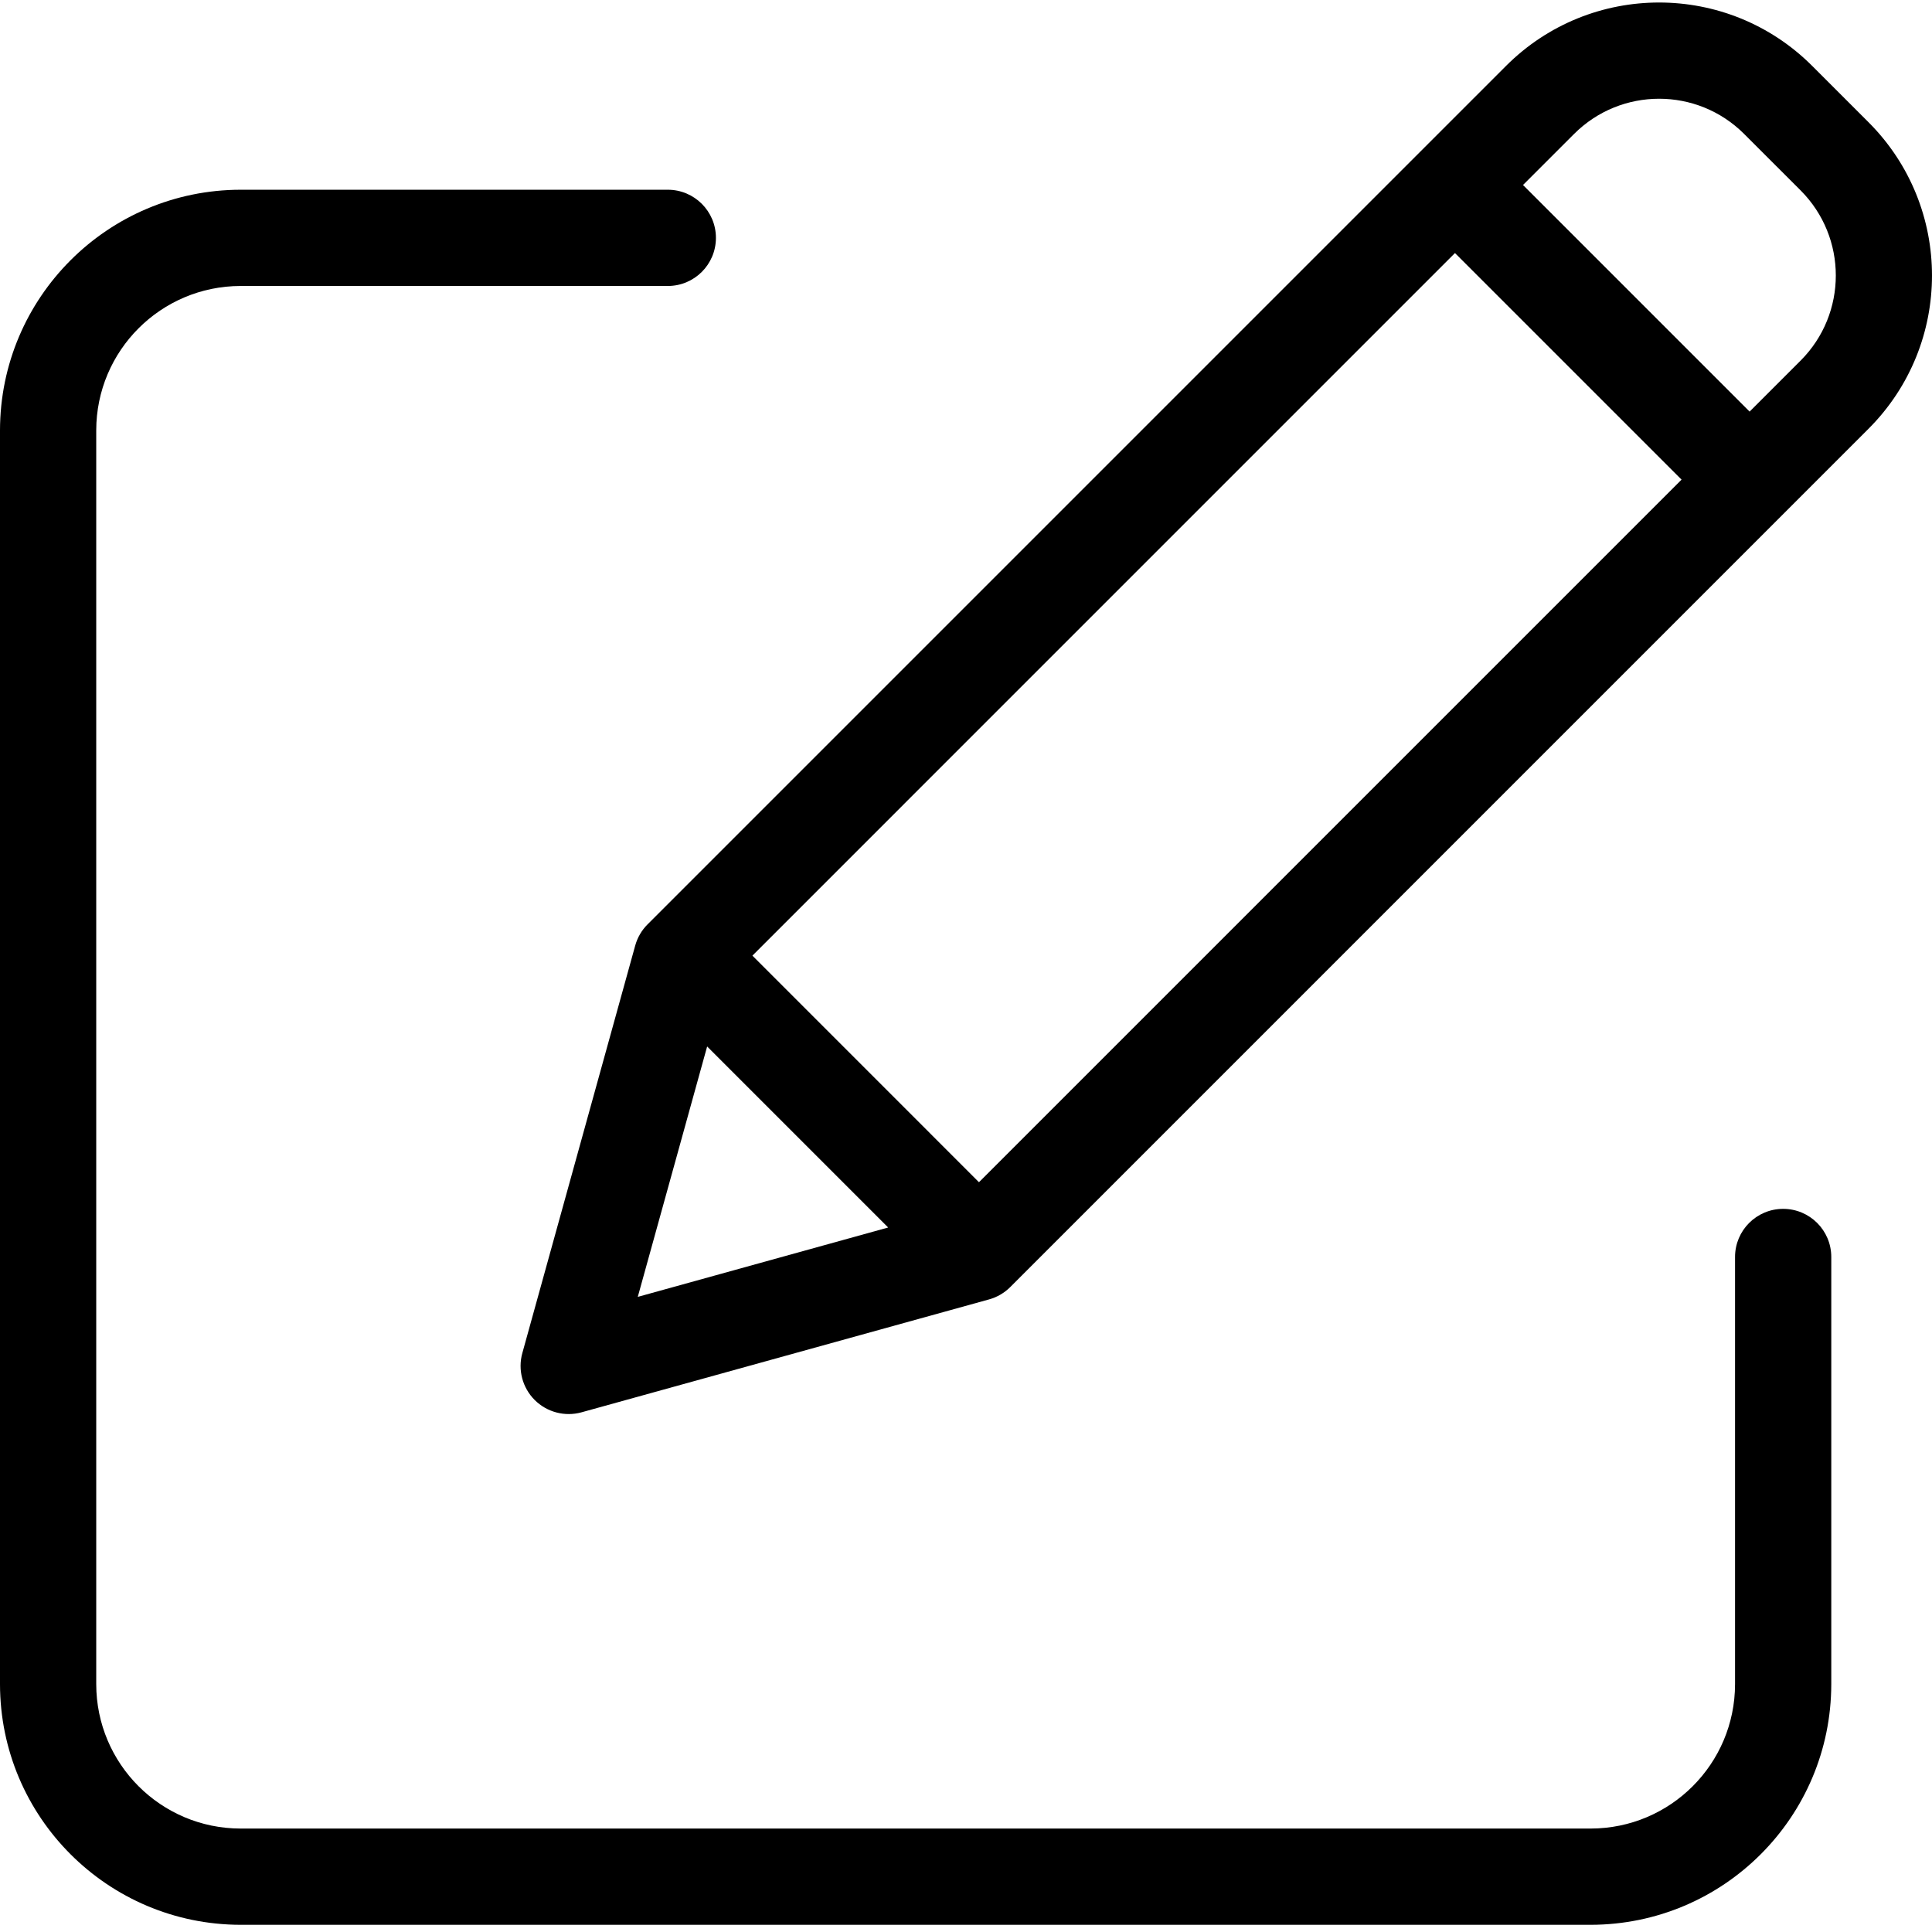
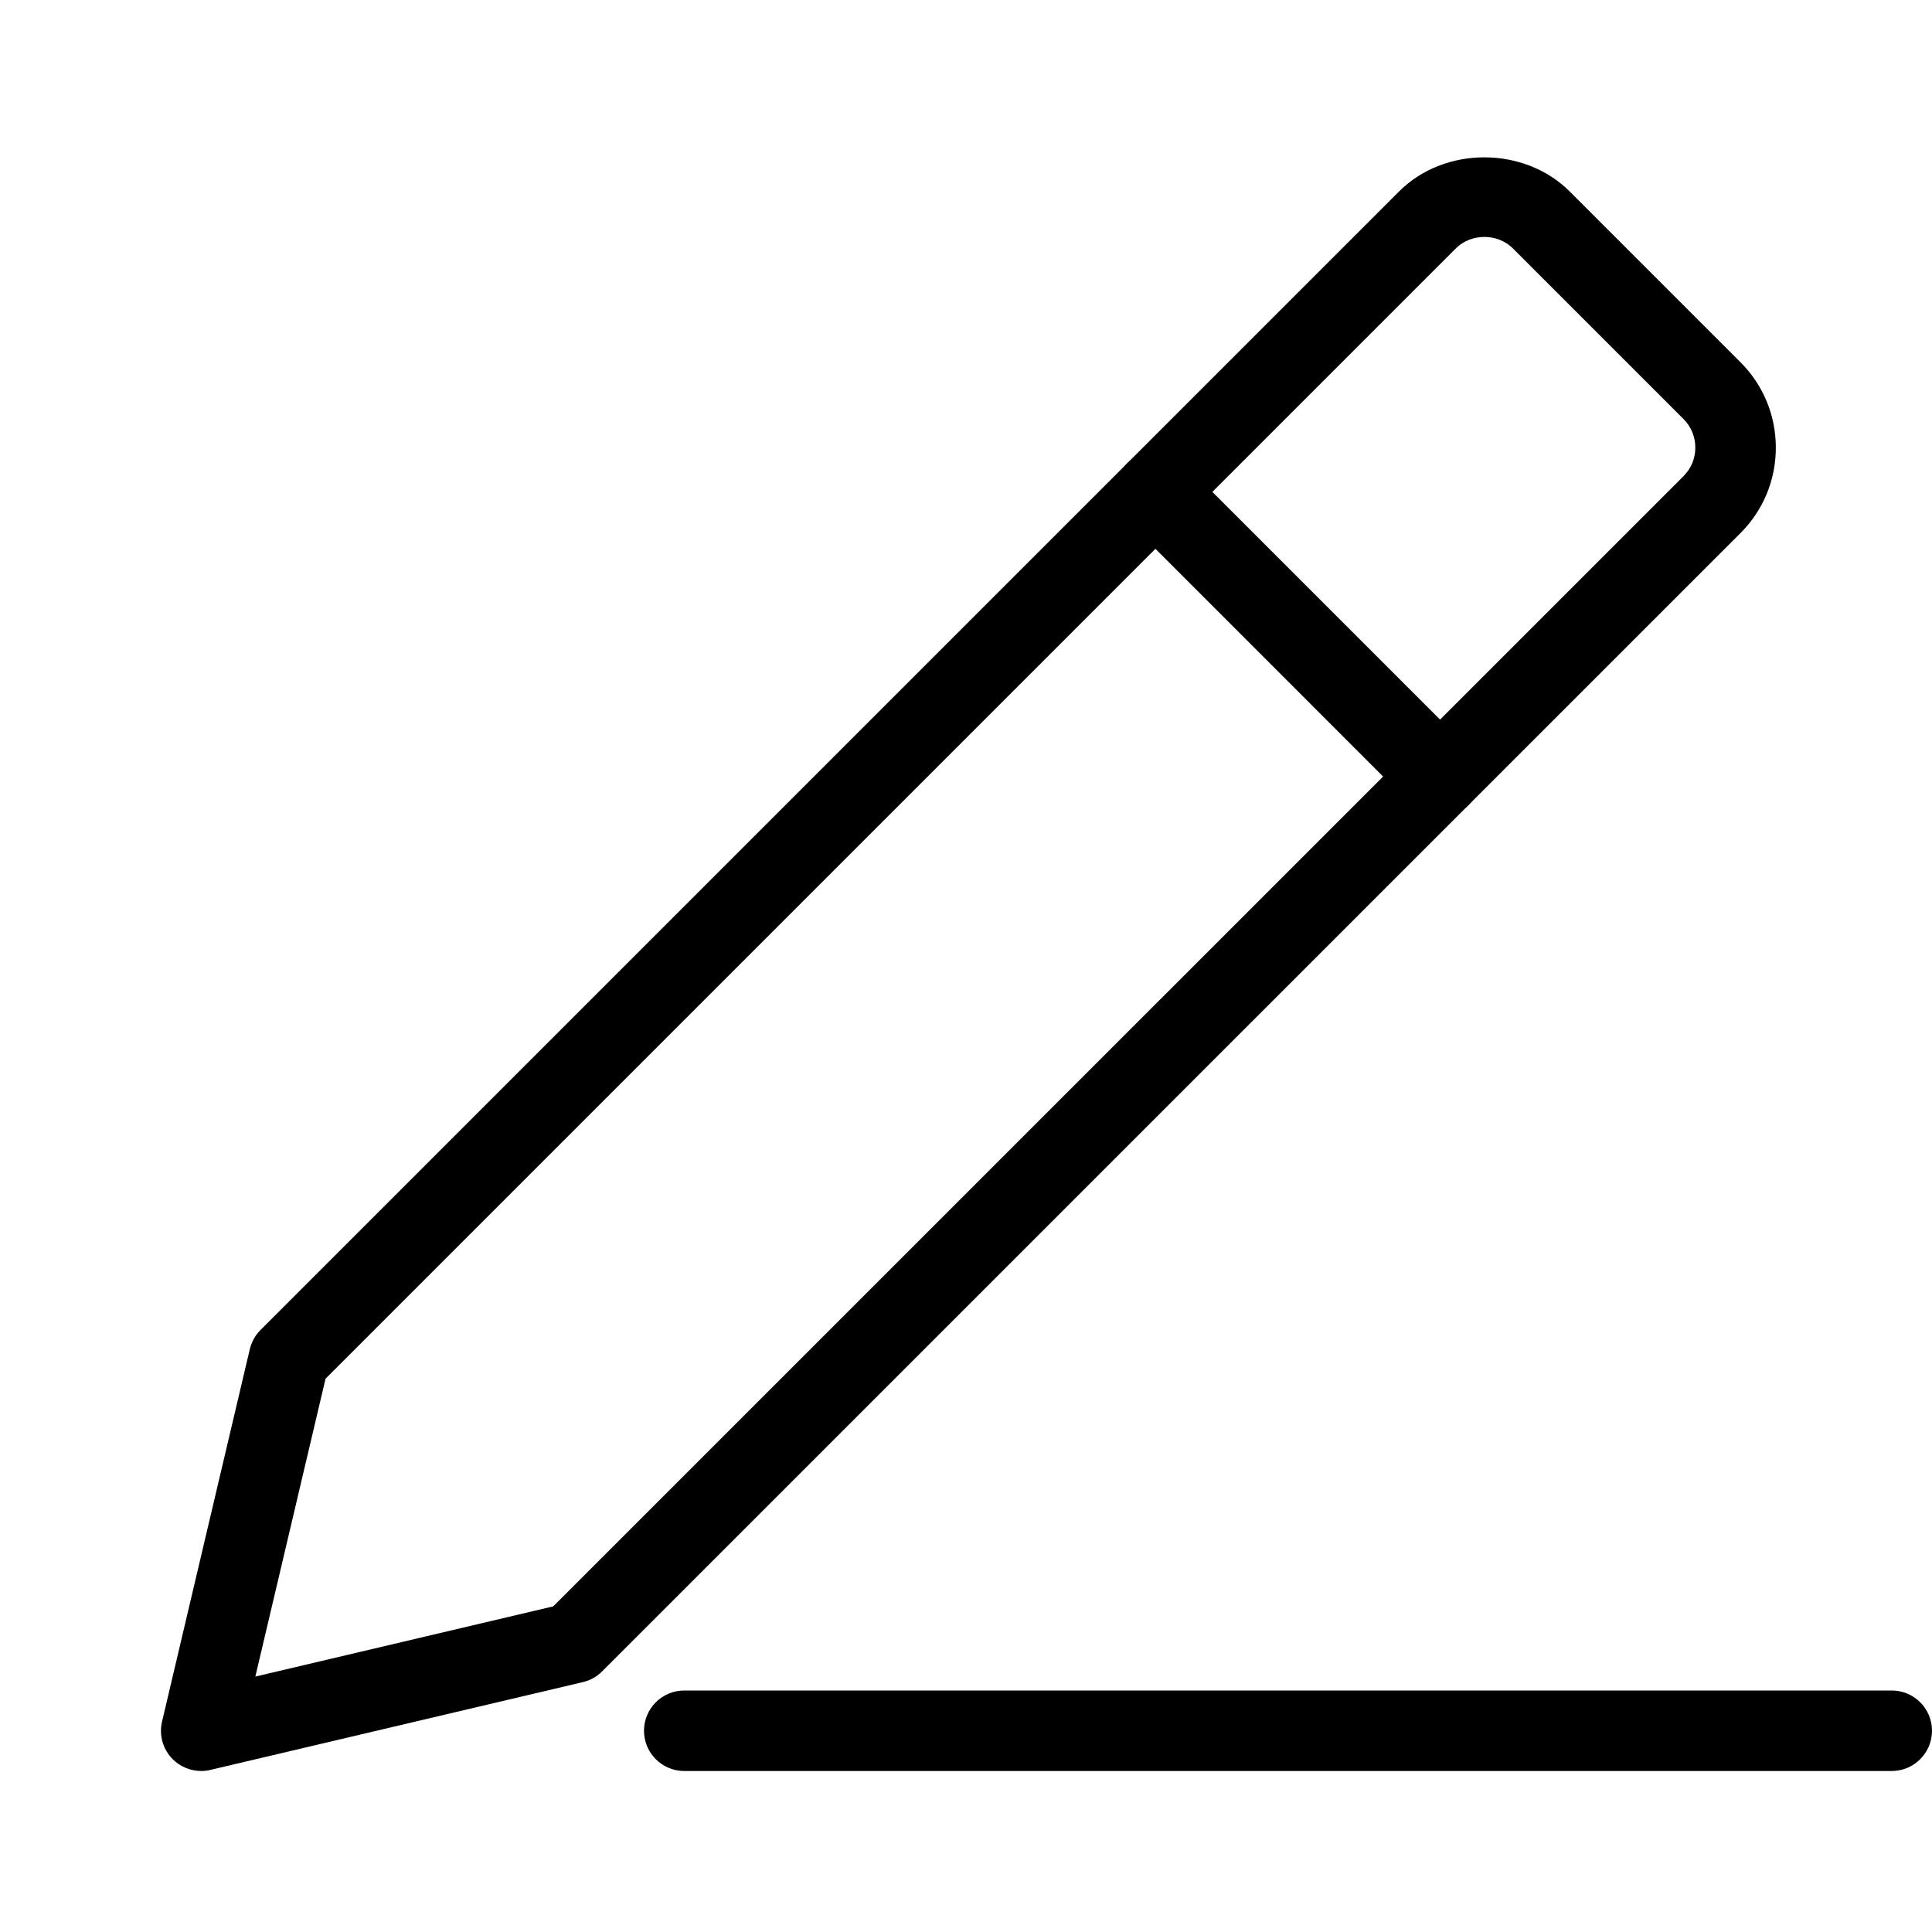
- <svg xmlns="http://www.w3.org/2000/svg" version="1.1" width="512" height="512" x="0" y="0" viewBox="0 0 401.523 401" style="user-select: auto;" xml:space="preserve">
-   <g style="user-select: auto;">
-     <path d="m370.59 250.973c-5.523 0-10 4.477-10 10v88.789c-.02 16.562-13.438 29.984-30 30h-280.59c-16.562-.016-29.98-13.438-30-30v-260.59c.02-16.559 13.438-29.98 30-30h88.789c5.523 0 10-4.477 10-10 0-5.52-4.477-10-10-10h-88.789c-27.602.031-49.969 22.398-50 50v260.594c.031 27.602 22.398 49.969 50 50h280.59c27.602-.031 49.969-22.398 50-50v-88.793c0-5.523-4.477-10-10-10zm0 0" fill="current" data-original="#000000" style="user-select: auto;" />
-     <path d="m376.629 13.441c-17.574-17.574-46.066-17.574-63.641 0l-178.406 178.406c-1.223 1.223-2.105 2.738-2.566 4.402l-23.461 84.699c-.965 3.473.016 7.191 2.562 9.742 2.551 2.547 6.27 3.527 9.742 2.566l84.699-23.465c1.664-.461 3.18-1.344 4.402-2.566l178.402-178.41c17.547-17.586 17.547-46.055 0-63.641zm-220.258 184.906 146.012-146.016 47.09 47.09-146.016 146.016zm-9.406 18.875 37.621 37.625-52.039 14.418zm227.258-142.547-10.605 10.605-47.094-47.094 10.609-10.605c9.762-9.762 25.59-9.762 35.352 0l11.738 11.734c9.746 9.773 9.746 25.59 0 35.359zm0 0" fill="current" data-original="#000000" style="user-select: auto;" />
+ <svg xmlns="http://www.w3.org/2000/svg" id="light" enable-background="new 0 0 24 24" height="512" viewBox="0 0 24 24" width="512">
+   <g>
+     <path d="m23.5 22h-15c-.276 0-.5-.224-.5-.5s.224-.5.5-.5h15c.276 0 .5.224.5.5s-.224.5-.5.5z" />
+   </g>
+   <g>
+     <g>
+       <path d="m2.5 22c-.131 0-.259-.052-.354-.146-.123-.123-.173-.3-.133-.468l1.09-4.625c.021-.09.067-.173.133-.239l14.143-14.143c.565-.566 1.554-.566 2.121 0l2.121 2.121c.283.283.439.66.439 1.061s-.156.778-.439 1.061l-14.142 14.141c-.065.066-.148.112-.239.133l-4.625 1.09c-.038.01-.077.014-.115.014zm1.544-4.873-.872 3.7 3.7-.872 14.042-14.041c.095-.095.146-.22.146-.354 0-.133-.052-.259-.146-.354l-2.121-2.121c-.19-.189-.518-.189-.707 0zm3.081 3.283h.01z" />
+     </g>
+     <g>
+       <path d="m17.889 10.146c-.128 0-.256-.049-.354-.146l-3.535-3.536c-.195-.195-.195-.512 0-.707s.512-.195.707 0l3.536 3.536c.195.195.195.512 0 .707-.098.098-.226.146-.354.146z" />
+     </g>
  </g>
</svg>
